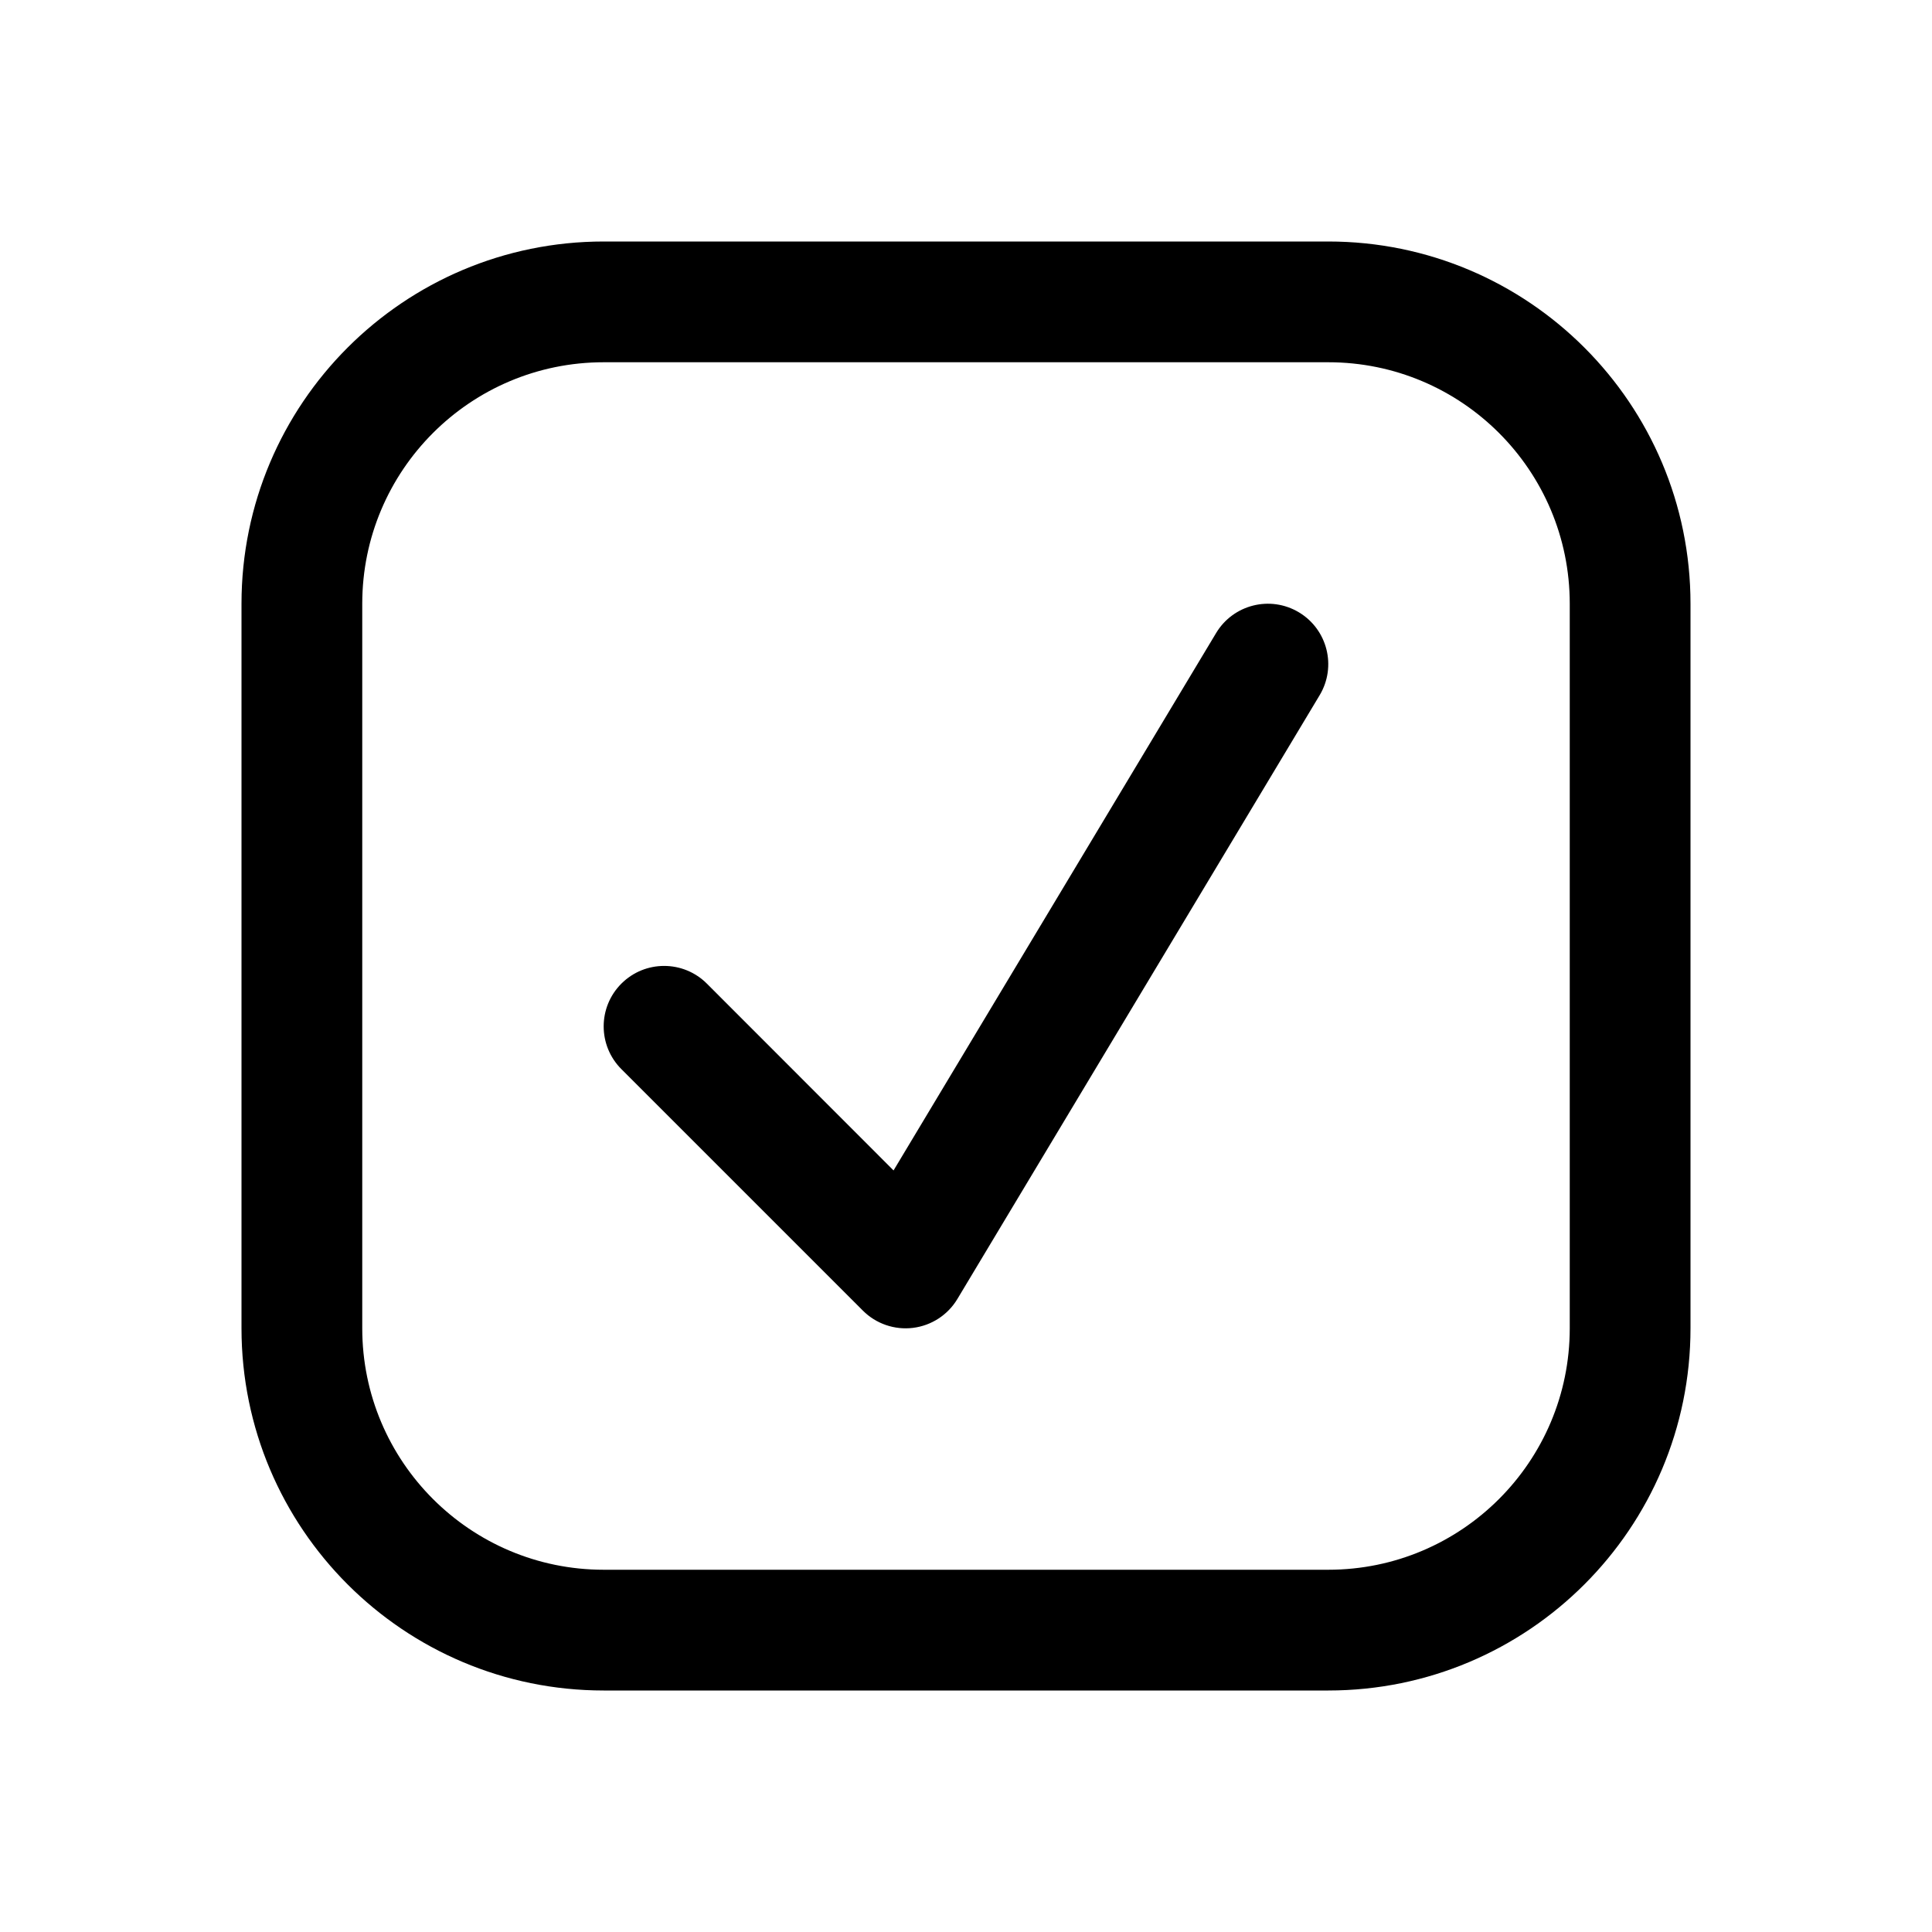
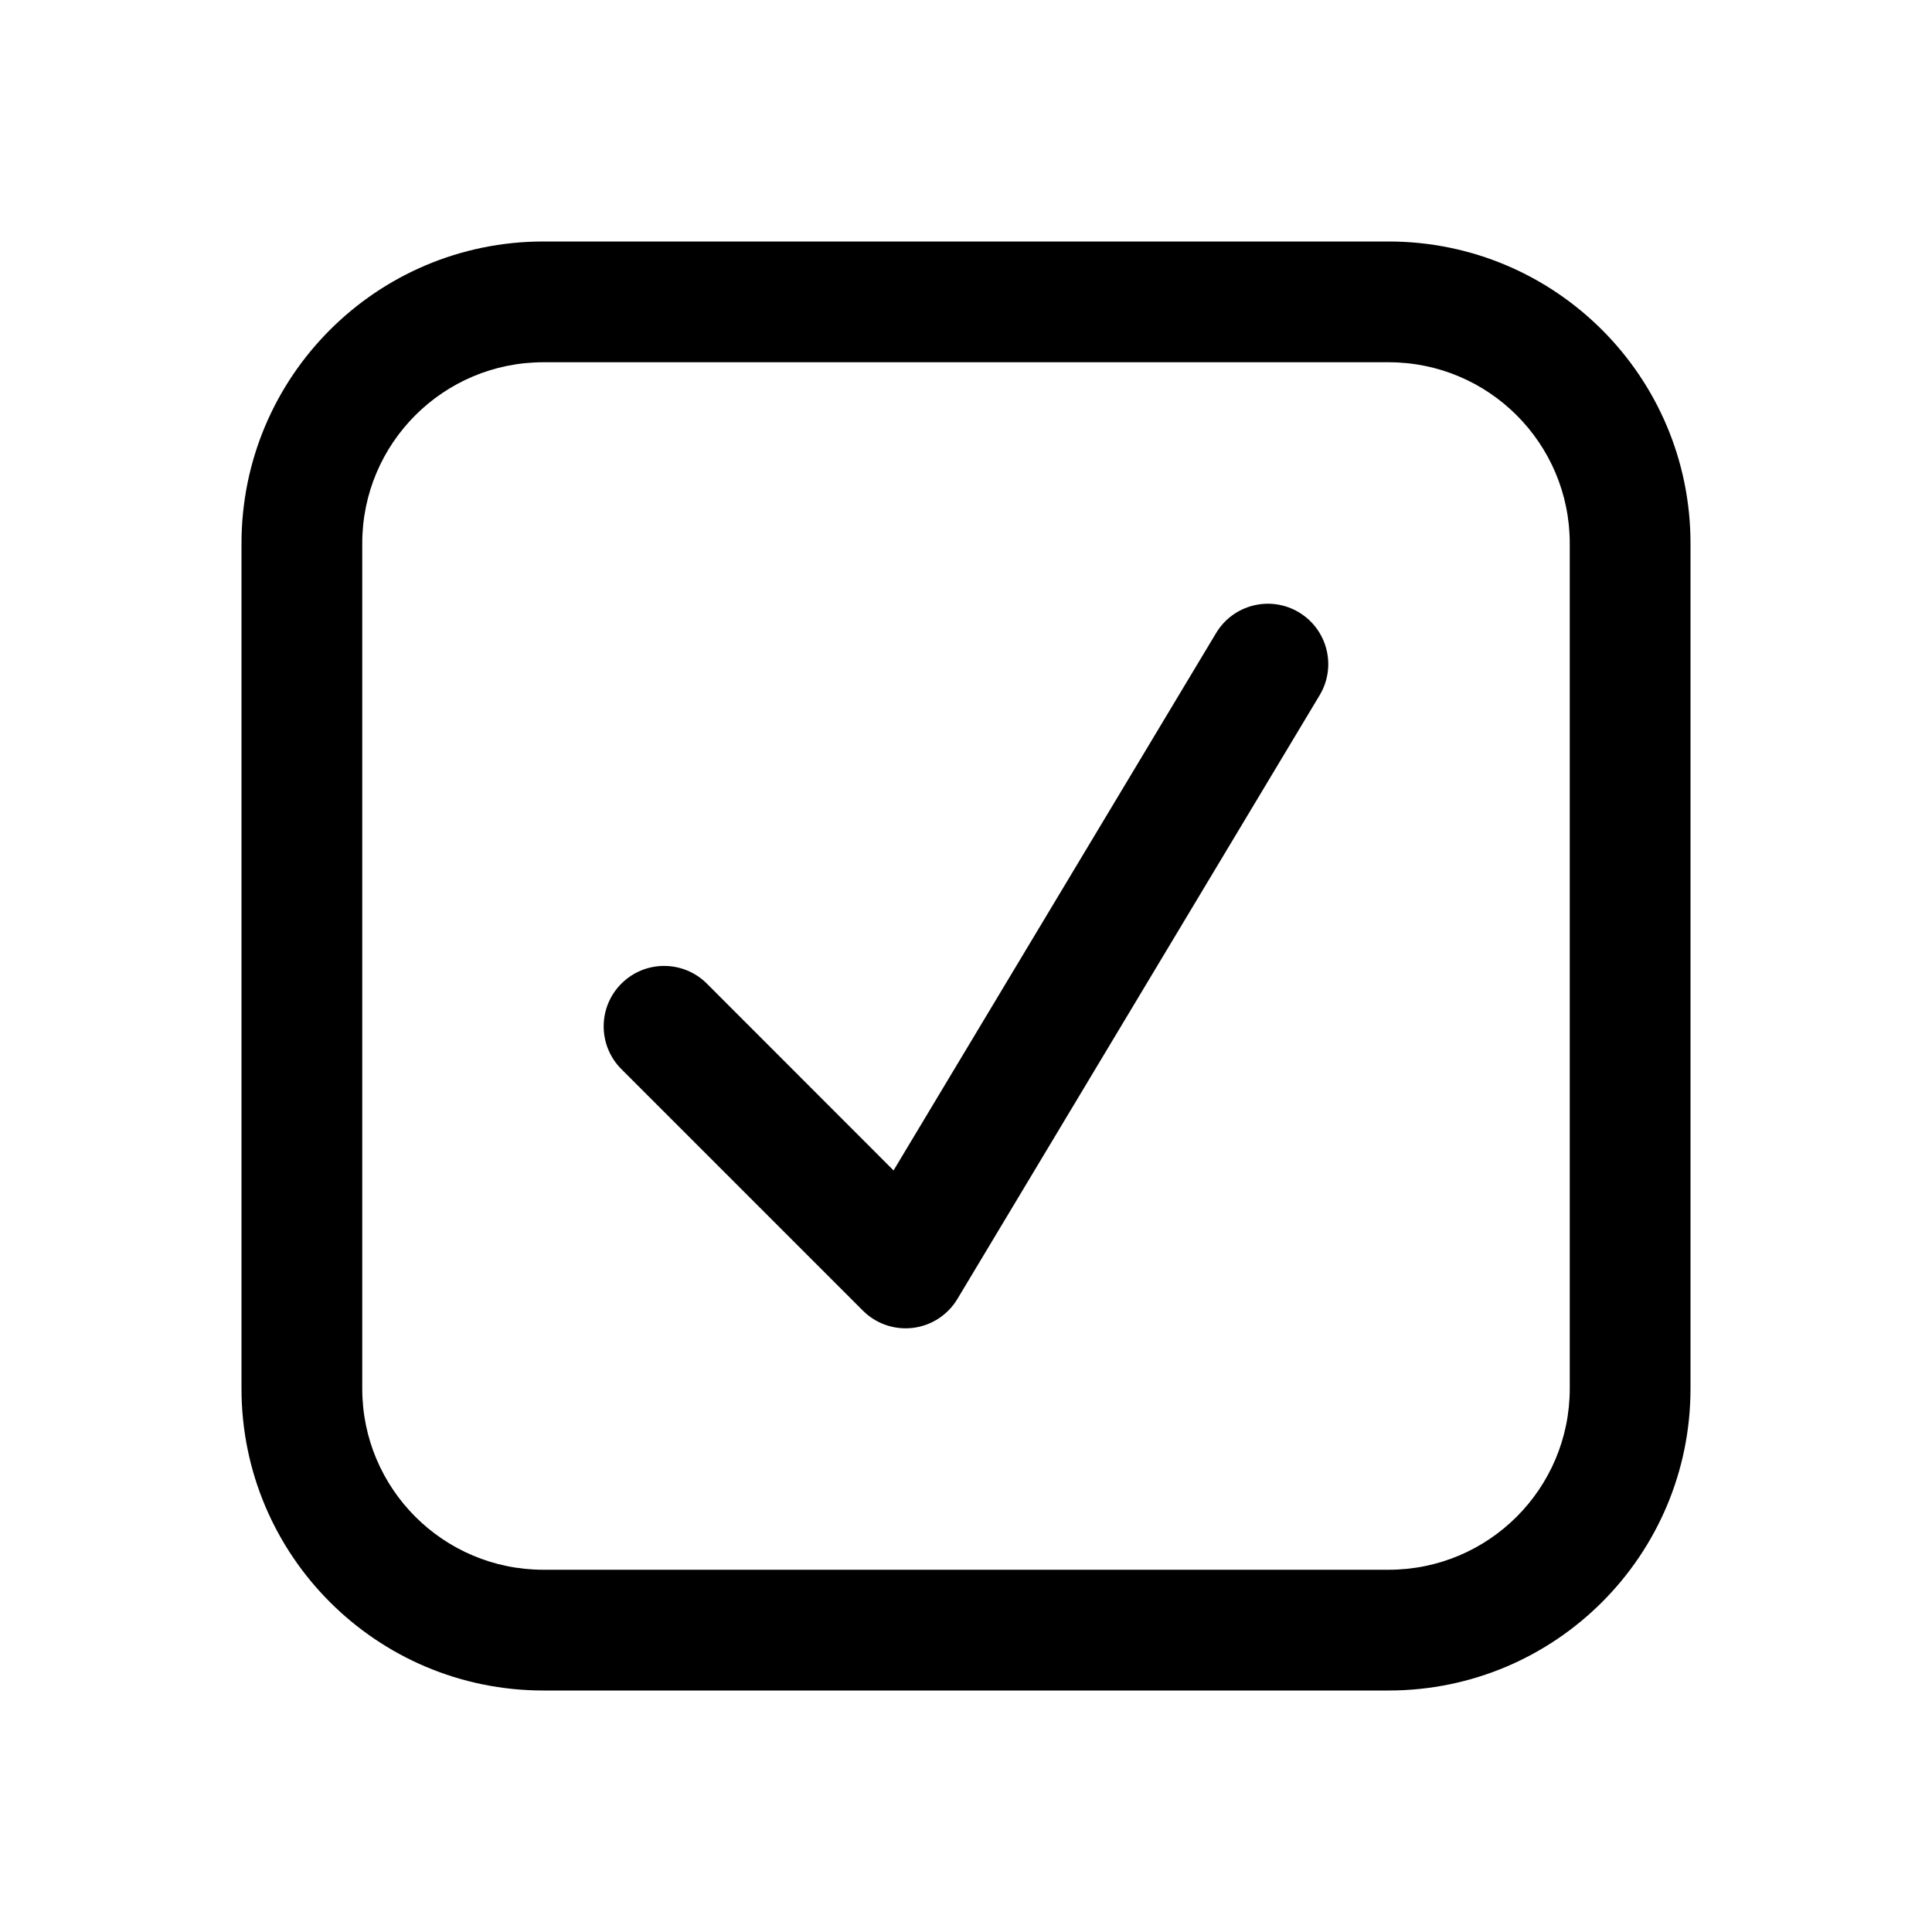
<svg xmlns="http://www.w3.org/2000/svg" width="16" height="16" fill="none" viewBox="0 0 16 16">
-   <path fill="currentColor" d="M11 2a3 3 0 0 1 3 3v6a3 3 0 0 1-3 3H5a3 3 0 0 1-3-3V5a3 3 0 0 1 3-3zM5 3a2 2 0 0 0-2 2v6a2 2 0 0 0 2 2h6a2 2 0 0 0 2-2V5a2 2 0 0 0-2-2zm5.071 2.243a.5.5 0 0 1 .858.514l-3 5a.5.5 0 0 1-.783.097l-2-2a.5.5 0 1 1 .708-.708L7.4 9.693z" />
+   <path fill="currentColor" d="M11.5 2A2.5 2.5 0 0 1 14 4.5v7a2.5 2.5 0 0 1-2.5 2.5h-7A2.5 2.5 0 0 1 2 11.5v-7A2.5 2.5 0 0 1 4.5 2zm-7 1A1.5 1.5 0 0 0 3 4.5v7A1.5 1.5 0 0 0 4.5 13h7a1.5 1.5 0 0 0 1.5-1.5v-7A1.5 1.5 0 0 0 11.5 3zm5.571 2.243a.5.5 0 0 1 .858.514l-3 5a.5.5 0 0 1-.783.097l-2-2a.5.5 0 1 1 .708-.708L7.4 9.693z" />
</svg>
